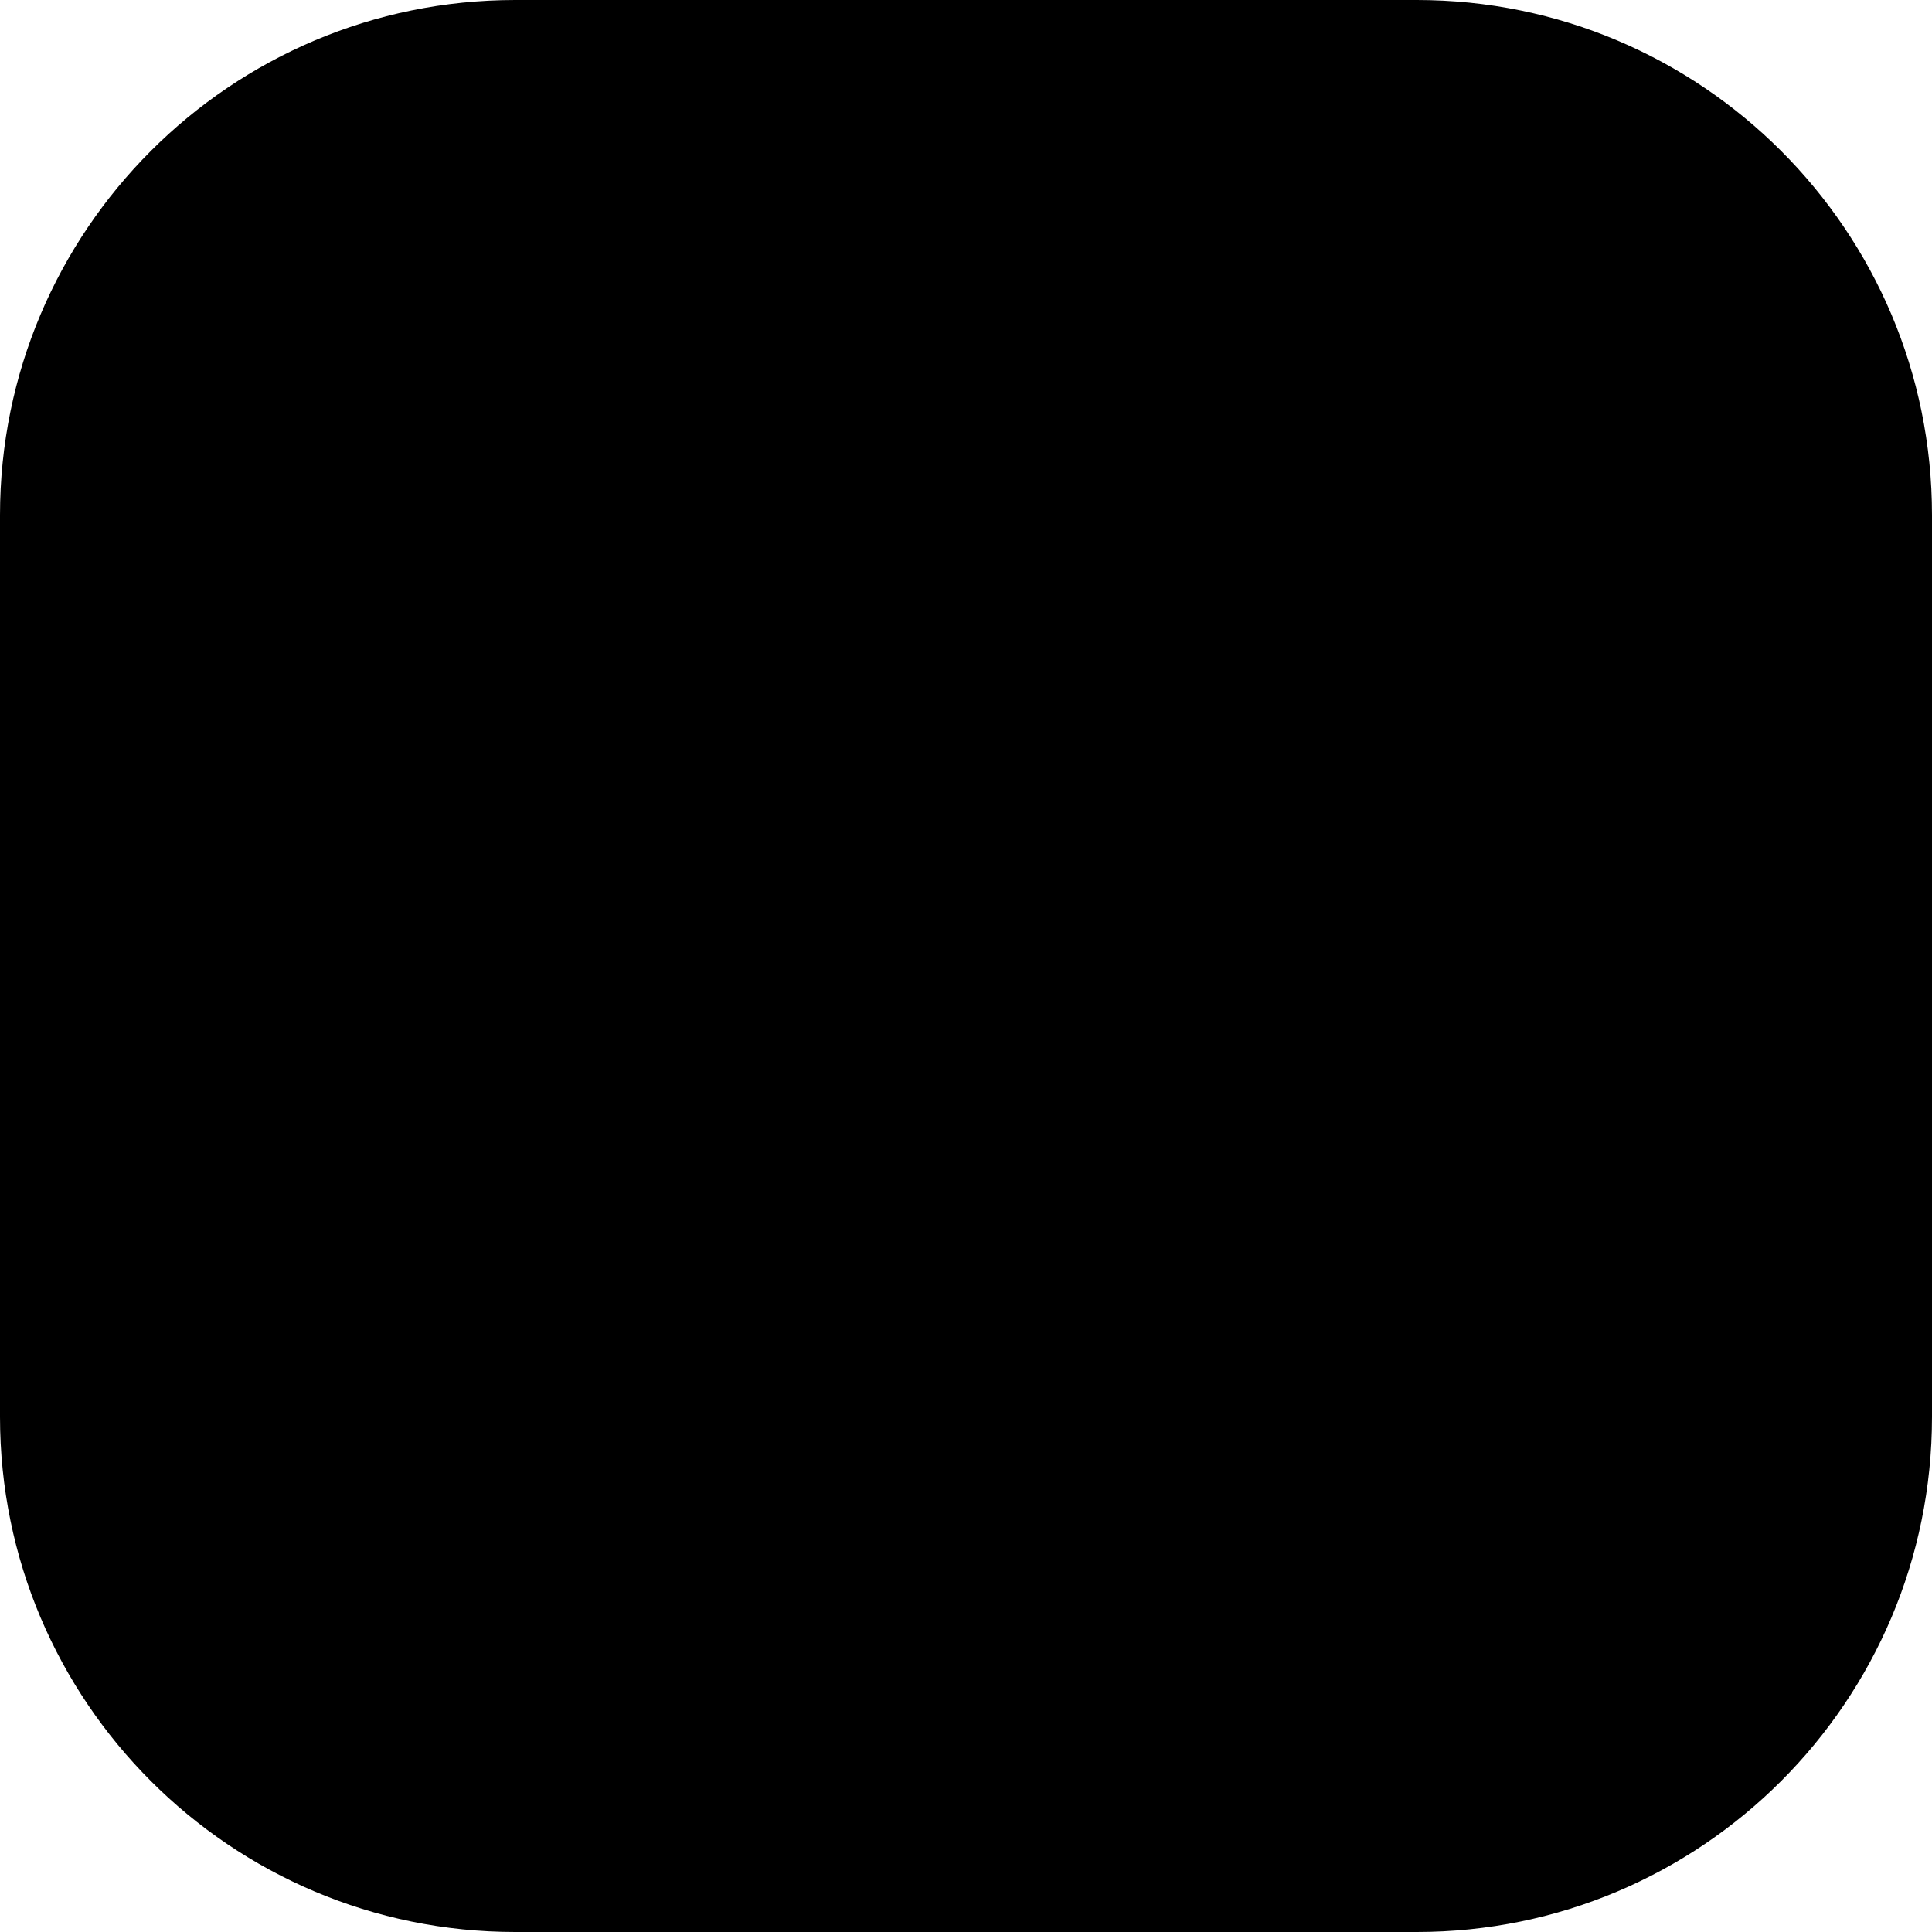
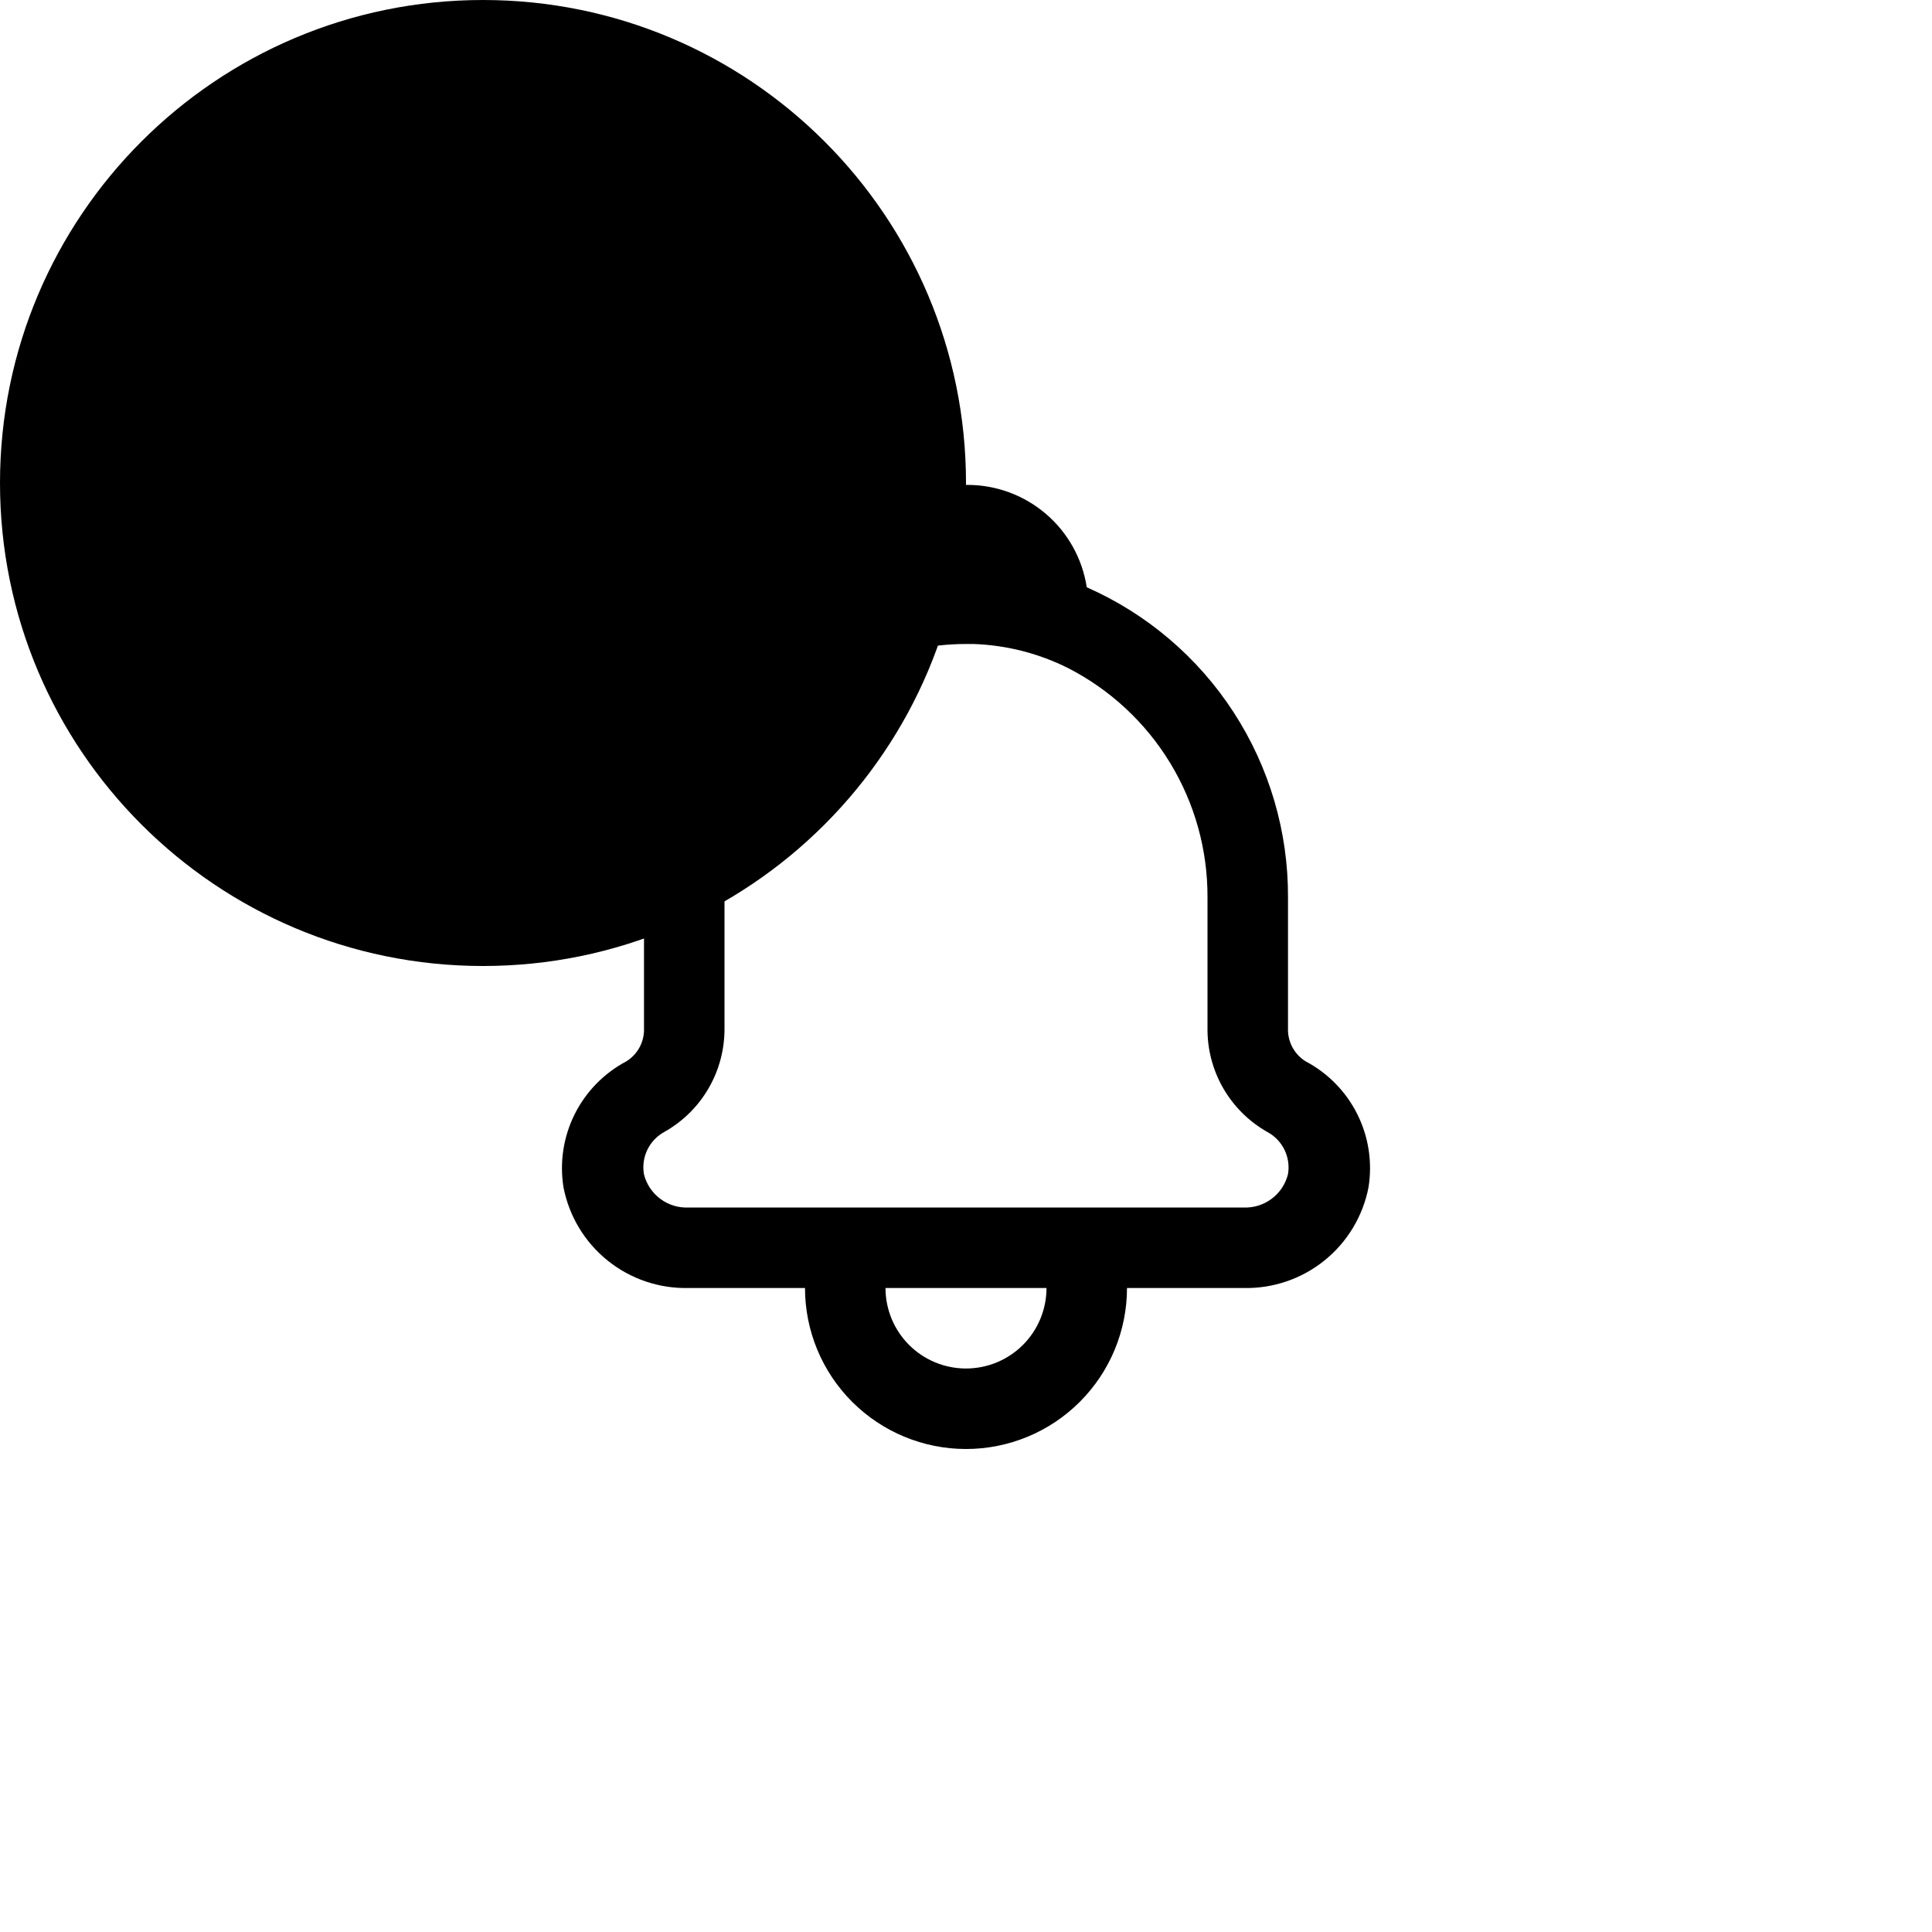
- <svg xmlns="http://www.w3.org/2000/svg" width="60" height="60" viewBox="0 0 60 60" fill="currentColor">
-   <rect width="60" height="60" rx="16" />
+ <svg xmlns="http://www.w3.org/2000/svg" width="30" height="30" viewBox="0 0 60 60" fill="currentColor">
+   <rect width="30" height="30" rx="16" />
  <path d="M40.55 32.962C40.374 32.854 40.231 32.701 40.134 32.518C40.038 32.336 39.991 32.131 40 31.925V27.863C40.008 25.824 39.42 23.828 38.31 22.118C37.2 20.408 35.615 19.06 33.75 18.238C33.614 17.352 33.165 16.545 32.485 15.962C31.805 15.379 30.939 15.059 30.044 15.059C29.148 15.059 28.282 15.379 27.602 15.962C26.923 16.545 26.474 17.352 26.337 18.238C25.122 18.721 24.014 19.439 23.075 20.35C22.106 21.272 21.334 22.381 20.805 23.61C20.277 24.839 20.003 26.162 20 27.5V31.925C20.009 32.131 19.962 32.336 19.866 32.518C19.769 32.701 19.625 32.854 19.45 32.962C18.757 33.329 18.196 33.903 17.846 34.605C17.496 35.307 17.375 36.101 17.5 36.875C17.674 37.771 18.16 38.577 18.872 39.149C19.583 39.721 20.475 40.023 21.387 40H25C25 41.326 25.527 42.598 26.464 43.535C27.402 44.473 28.674 45 30 45C31.326 45 32.598 44.473 33.535 43.535C34.473 42.598 35 41.326 35 40H38.612C39.525 40.023 40.417 39.721 41.128 39.149C41.84 38.577 42.326 37.771 42.5 36.875C42.625 36.101 42.504 35.307 42.154 34.605C41.804 33.903 41.243 33.329 40.55 32.962ZM30 42.5C29.337 42.5 28.701 42.237 28.232 41.768C27.763 41.299 27.5 40.663 27.5 40H32.5C32.5 40.663 32.237 41.299 31.768 41.768C31.299 42.237 30.663 42.5 30 42.5ZM38.612 37.5H21.387C21.073 37.516 20.764 37.422 20.511 37.235C20.258 37.048 20.078 36.78 20 36.475C19.953 36.215 19.989 35.947 20.103 35.709C20.218 35.471 20.405 35.275 20.637 35.15C21.208 34.828 21.682 34.359 22.009 33.792C22.337 33.225 22.506 32.58 22.5 31.925V27.5C22.499 26.495 22.7 25.501 23.091 24.575C23.482 23.65 24.054 22.812 24.775 22.113C25.367 21.533 26.057 21.064 26.812 20.725C27.807 20.246 28.896 19.998 30 20H30.238C31.259 20.036 32.261 20.291 33.175 20.75C34.482 21.421 35.578 22.441 36.341 23.696C37.104 24.951 37.505 26.393 37.5 27.863V31.925C37.492 32.579 37.66 33.223 37.985 33.79C38.311 34.357 38.782 34.827 39.35 35.15C39.583 35.273 39.771 35.465 39.887 35.701C40.004 35.937 40.044 36.203 40 36.462C39.925 36.77 39.745 37.041 39.492 37.23C39.239 37.419 38.928 37.515 38.612 37.5Z" />
</svg>
